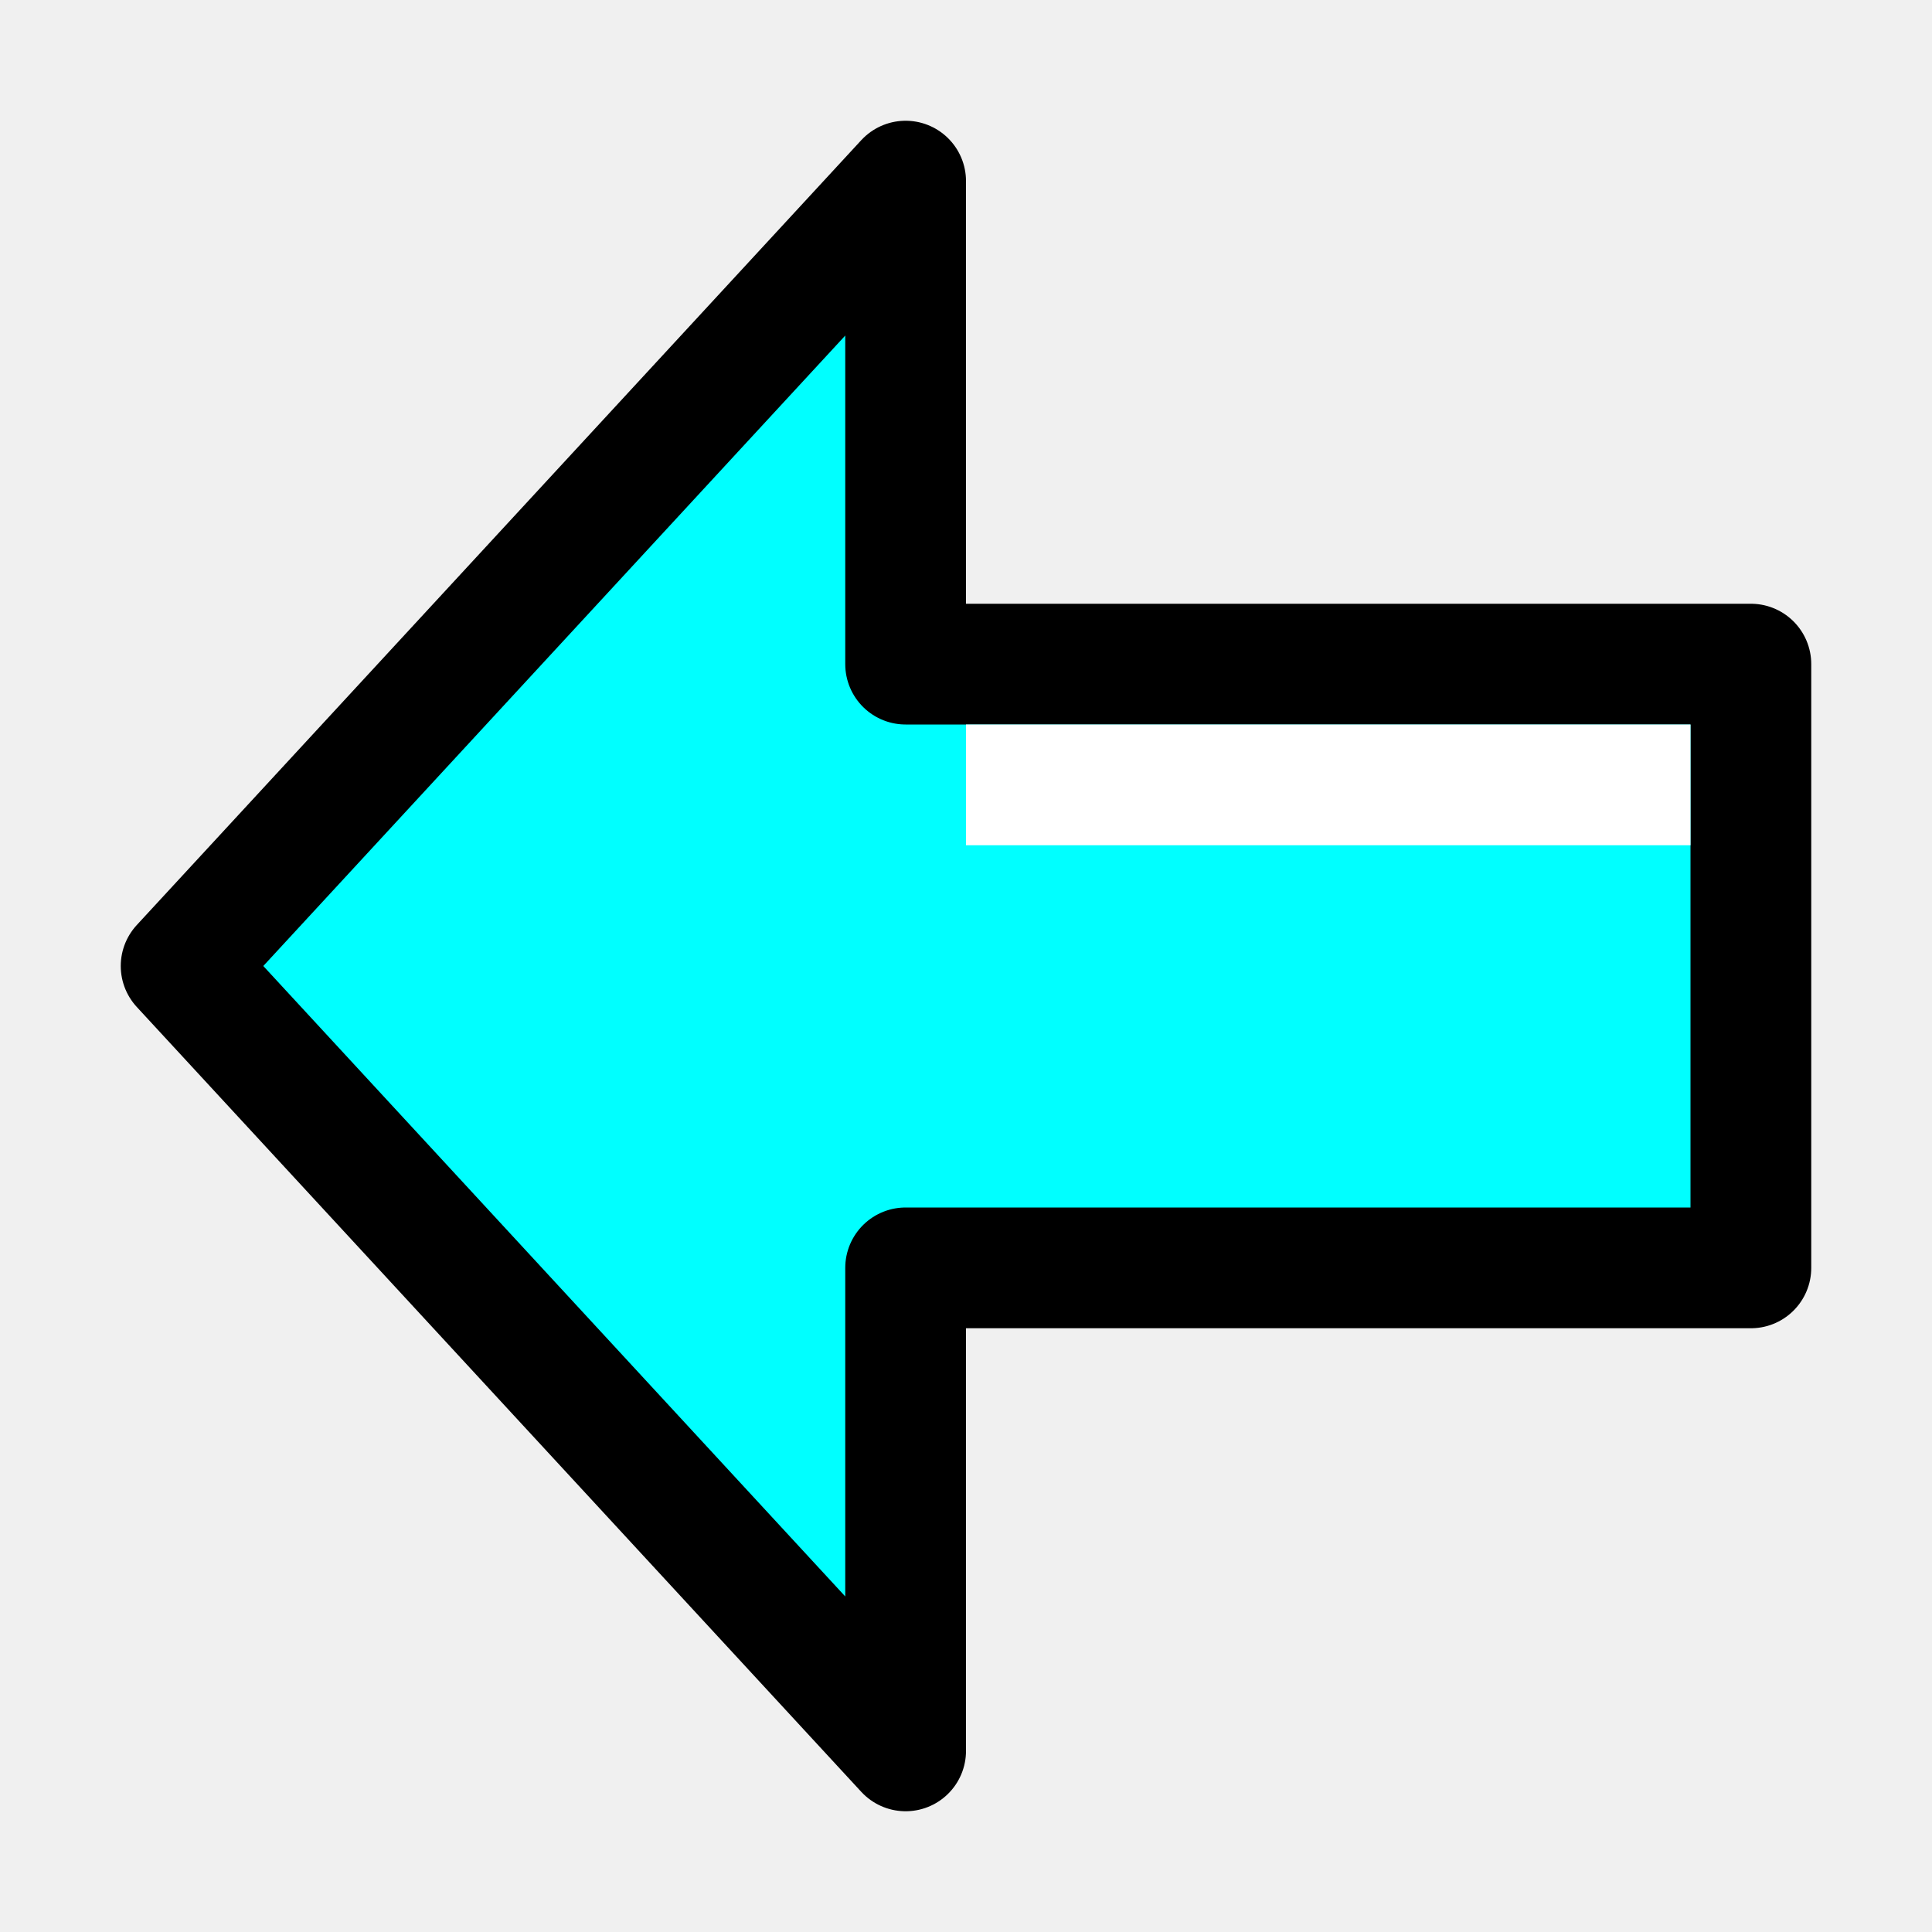
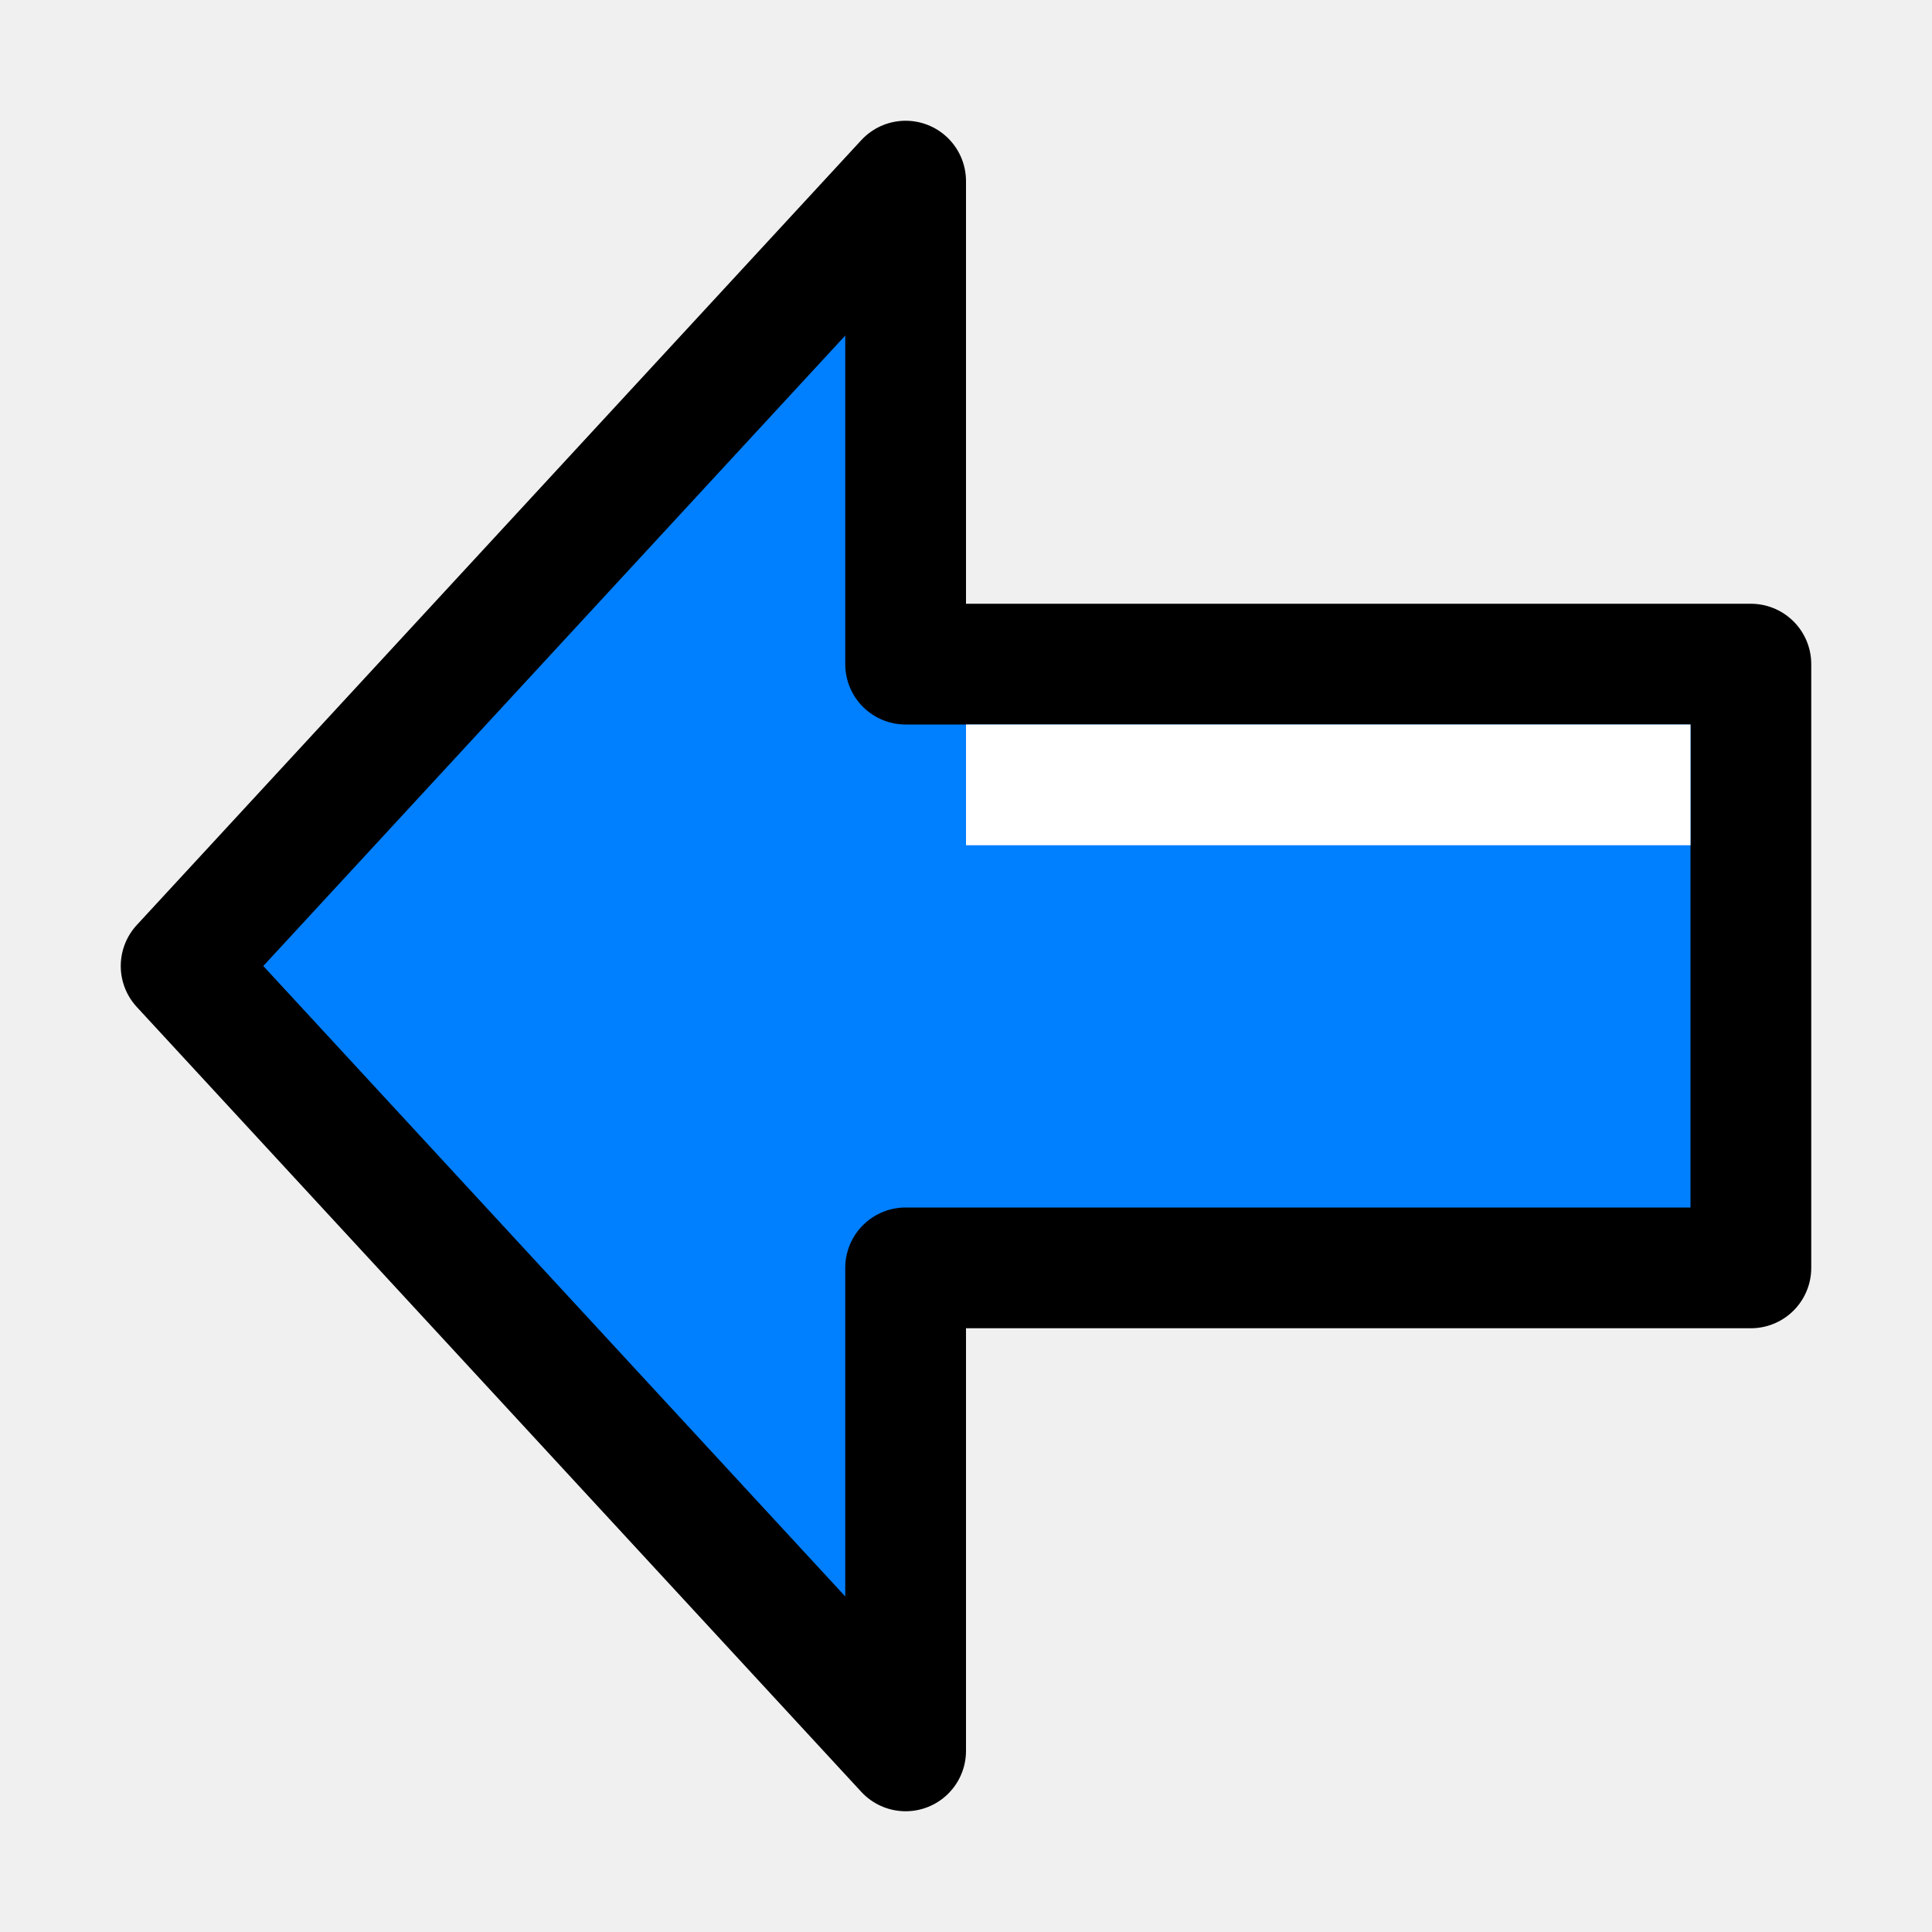
<svg xmlns="http://www.w3.org/2000/svg" width="16" height="16" viewBox="0 0 16 16">
-   <path d="M1.5 8 L7.5 1.5 L7.5 5.5 L14.5 5.5 L14.5 10.5 L7.5 10.5 L7.5 14.5 Z" fill="#00ffff" stroke="#000000" stroke-width="1" stroke-linejoin="round" />
+   <path d="M1.5 8 L7.5 1.5 L7.5 5.5 L14.5 5.5 L14.5 10.5 L7.5 10.5 L7.5 14.5 Z" fill="#007fff" stroke="#000000" stroke-width="1" stroke-linejoin="round" />
  <path d="M8.5 6.5 L13.5 6.5" fill="none" stroke="#ffffff" stroke-width="1" stroke-linecap="square" />
</svg>
